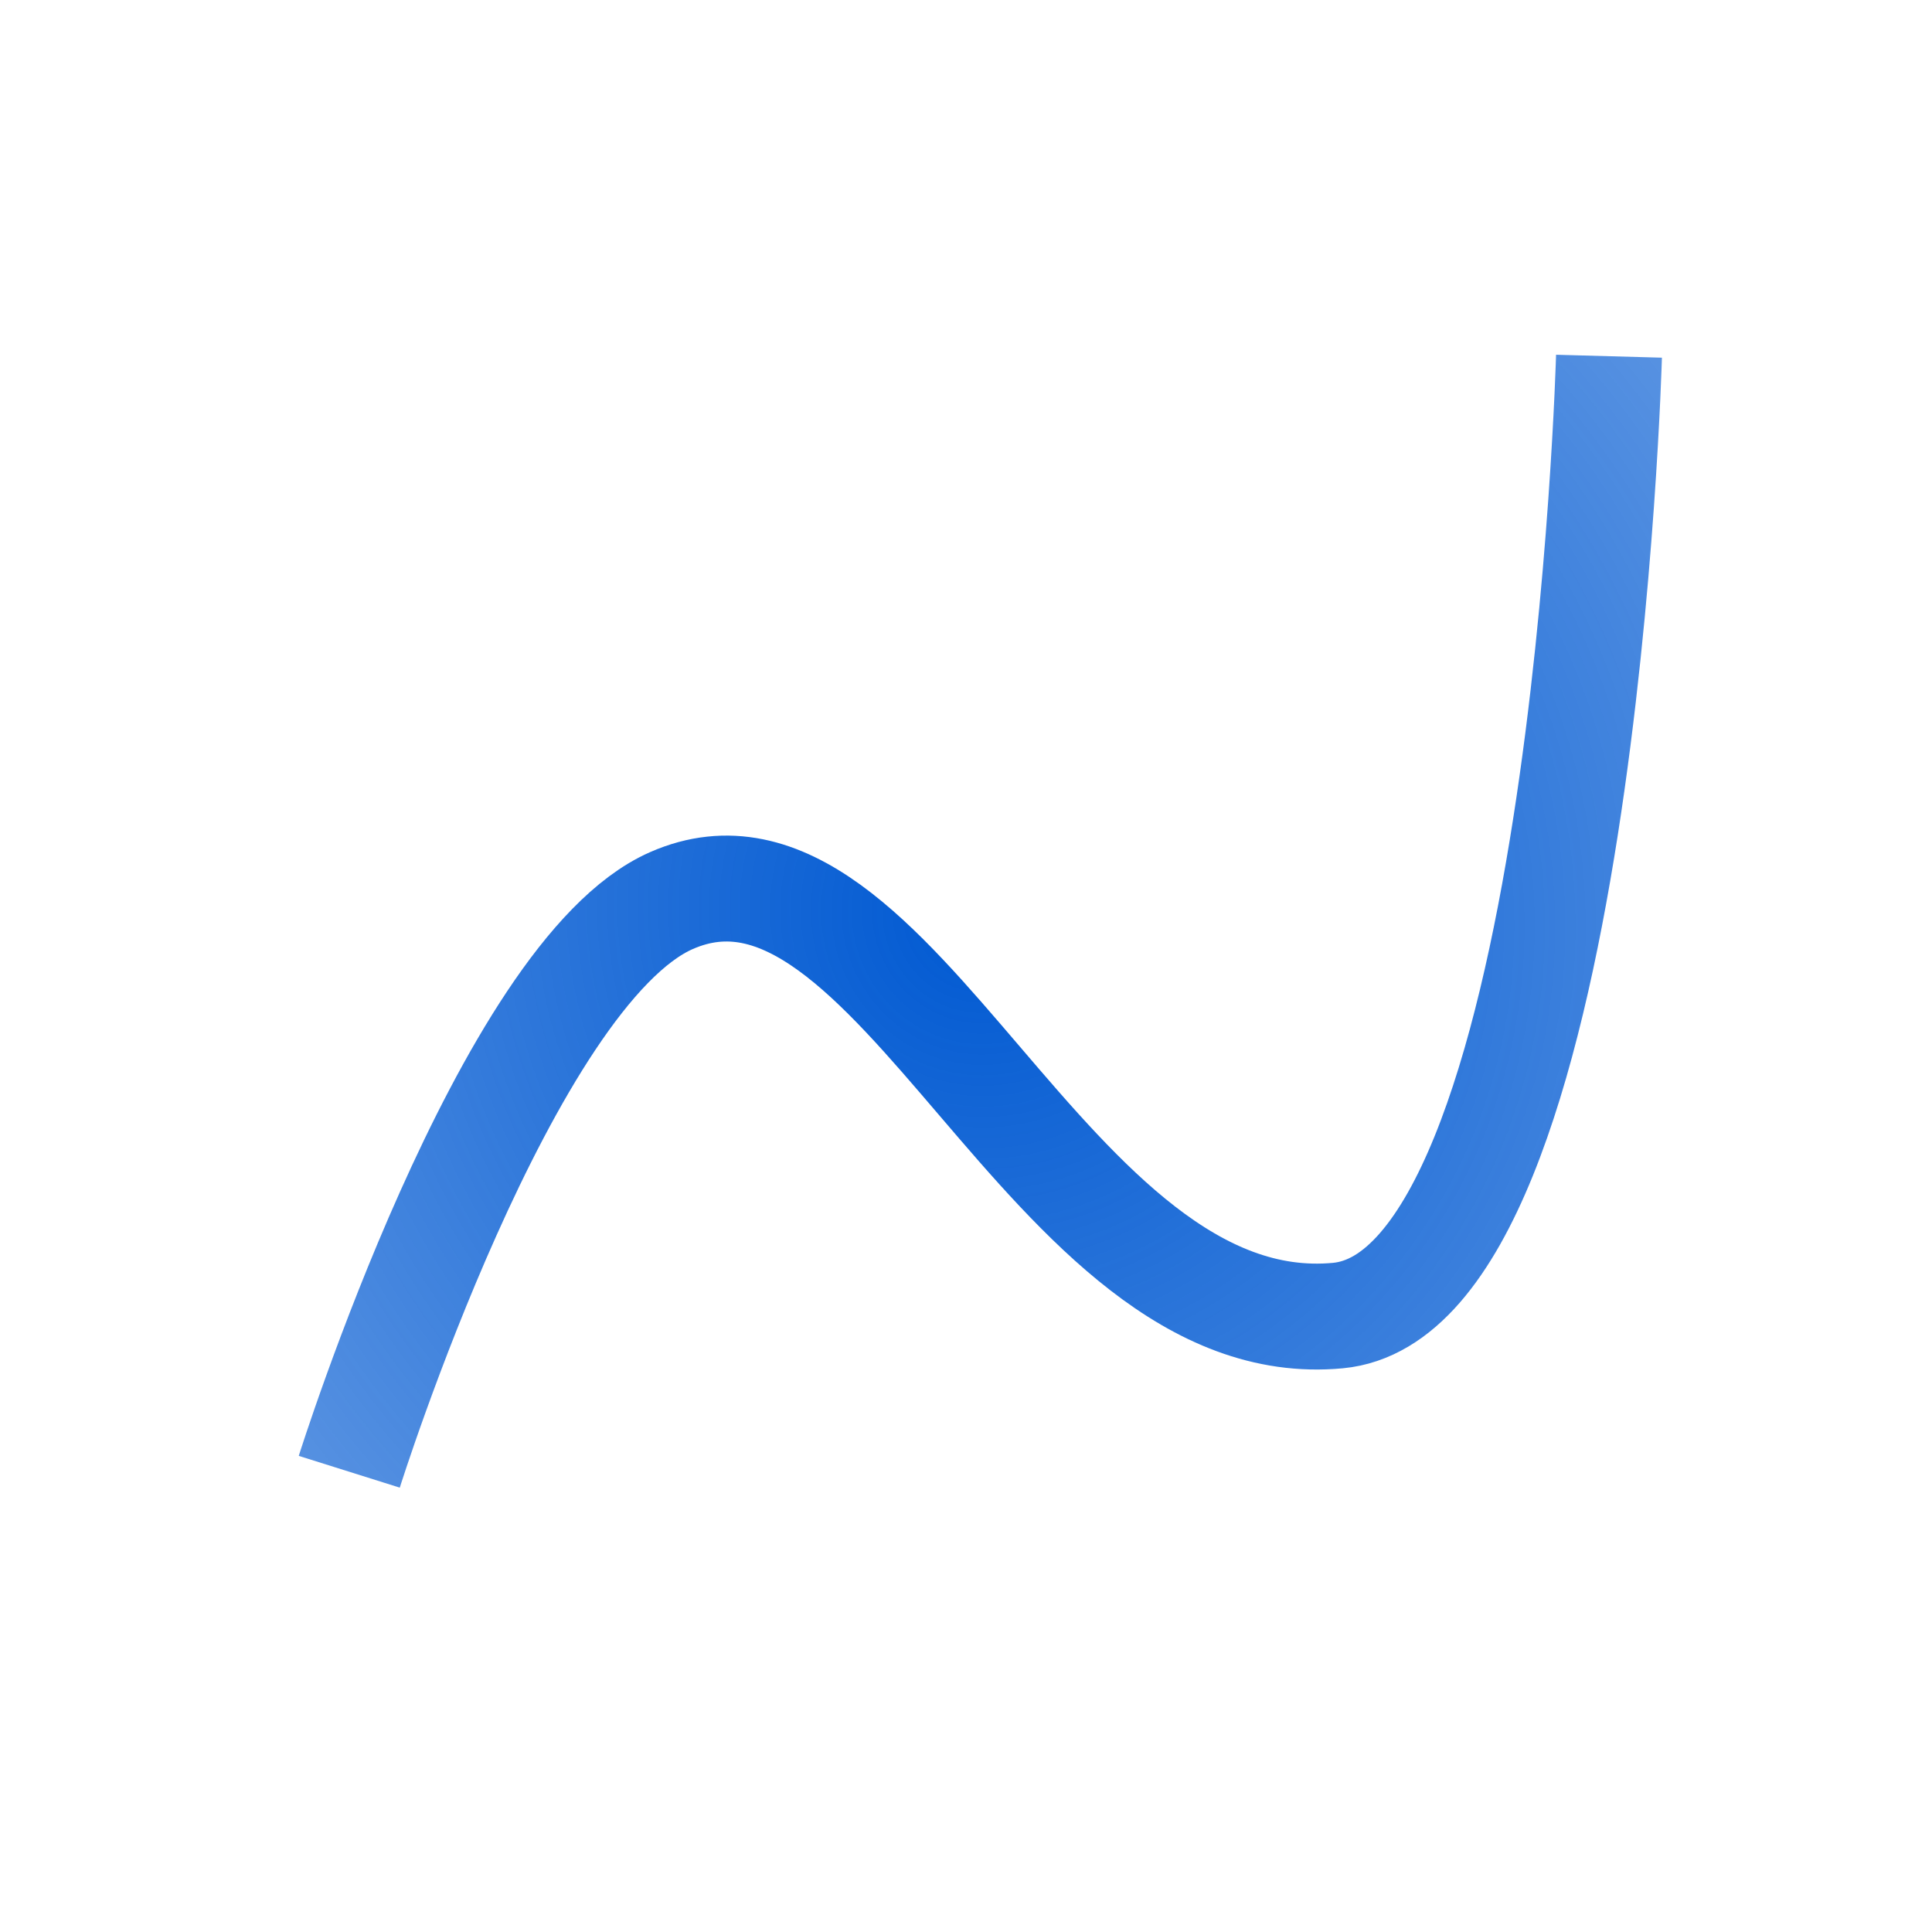
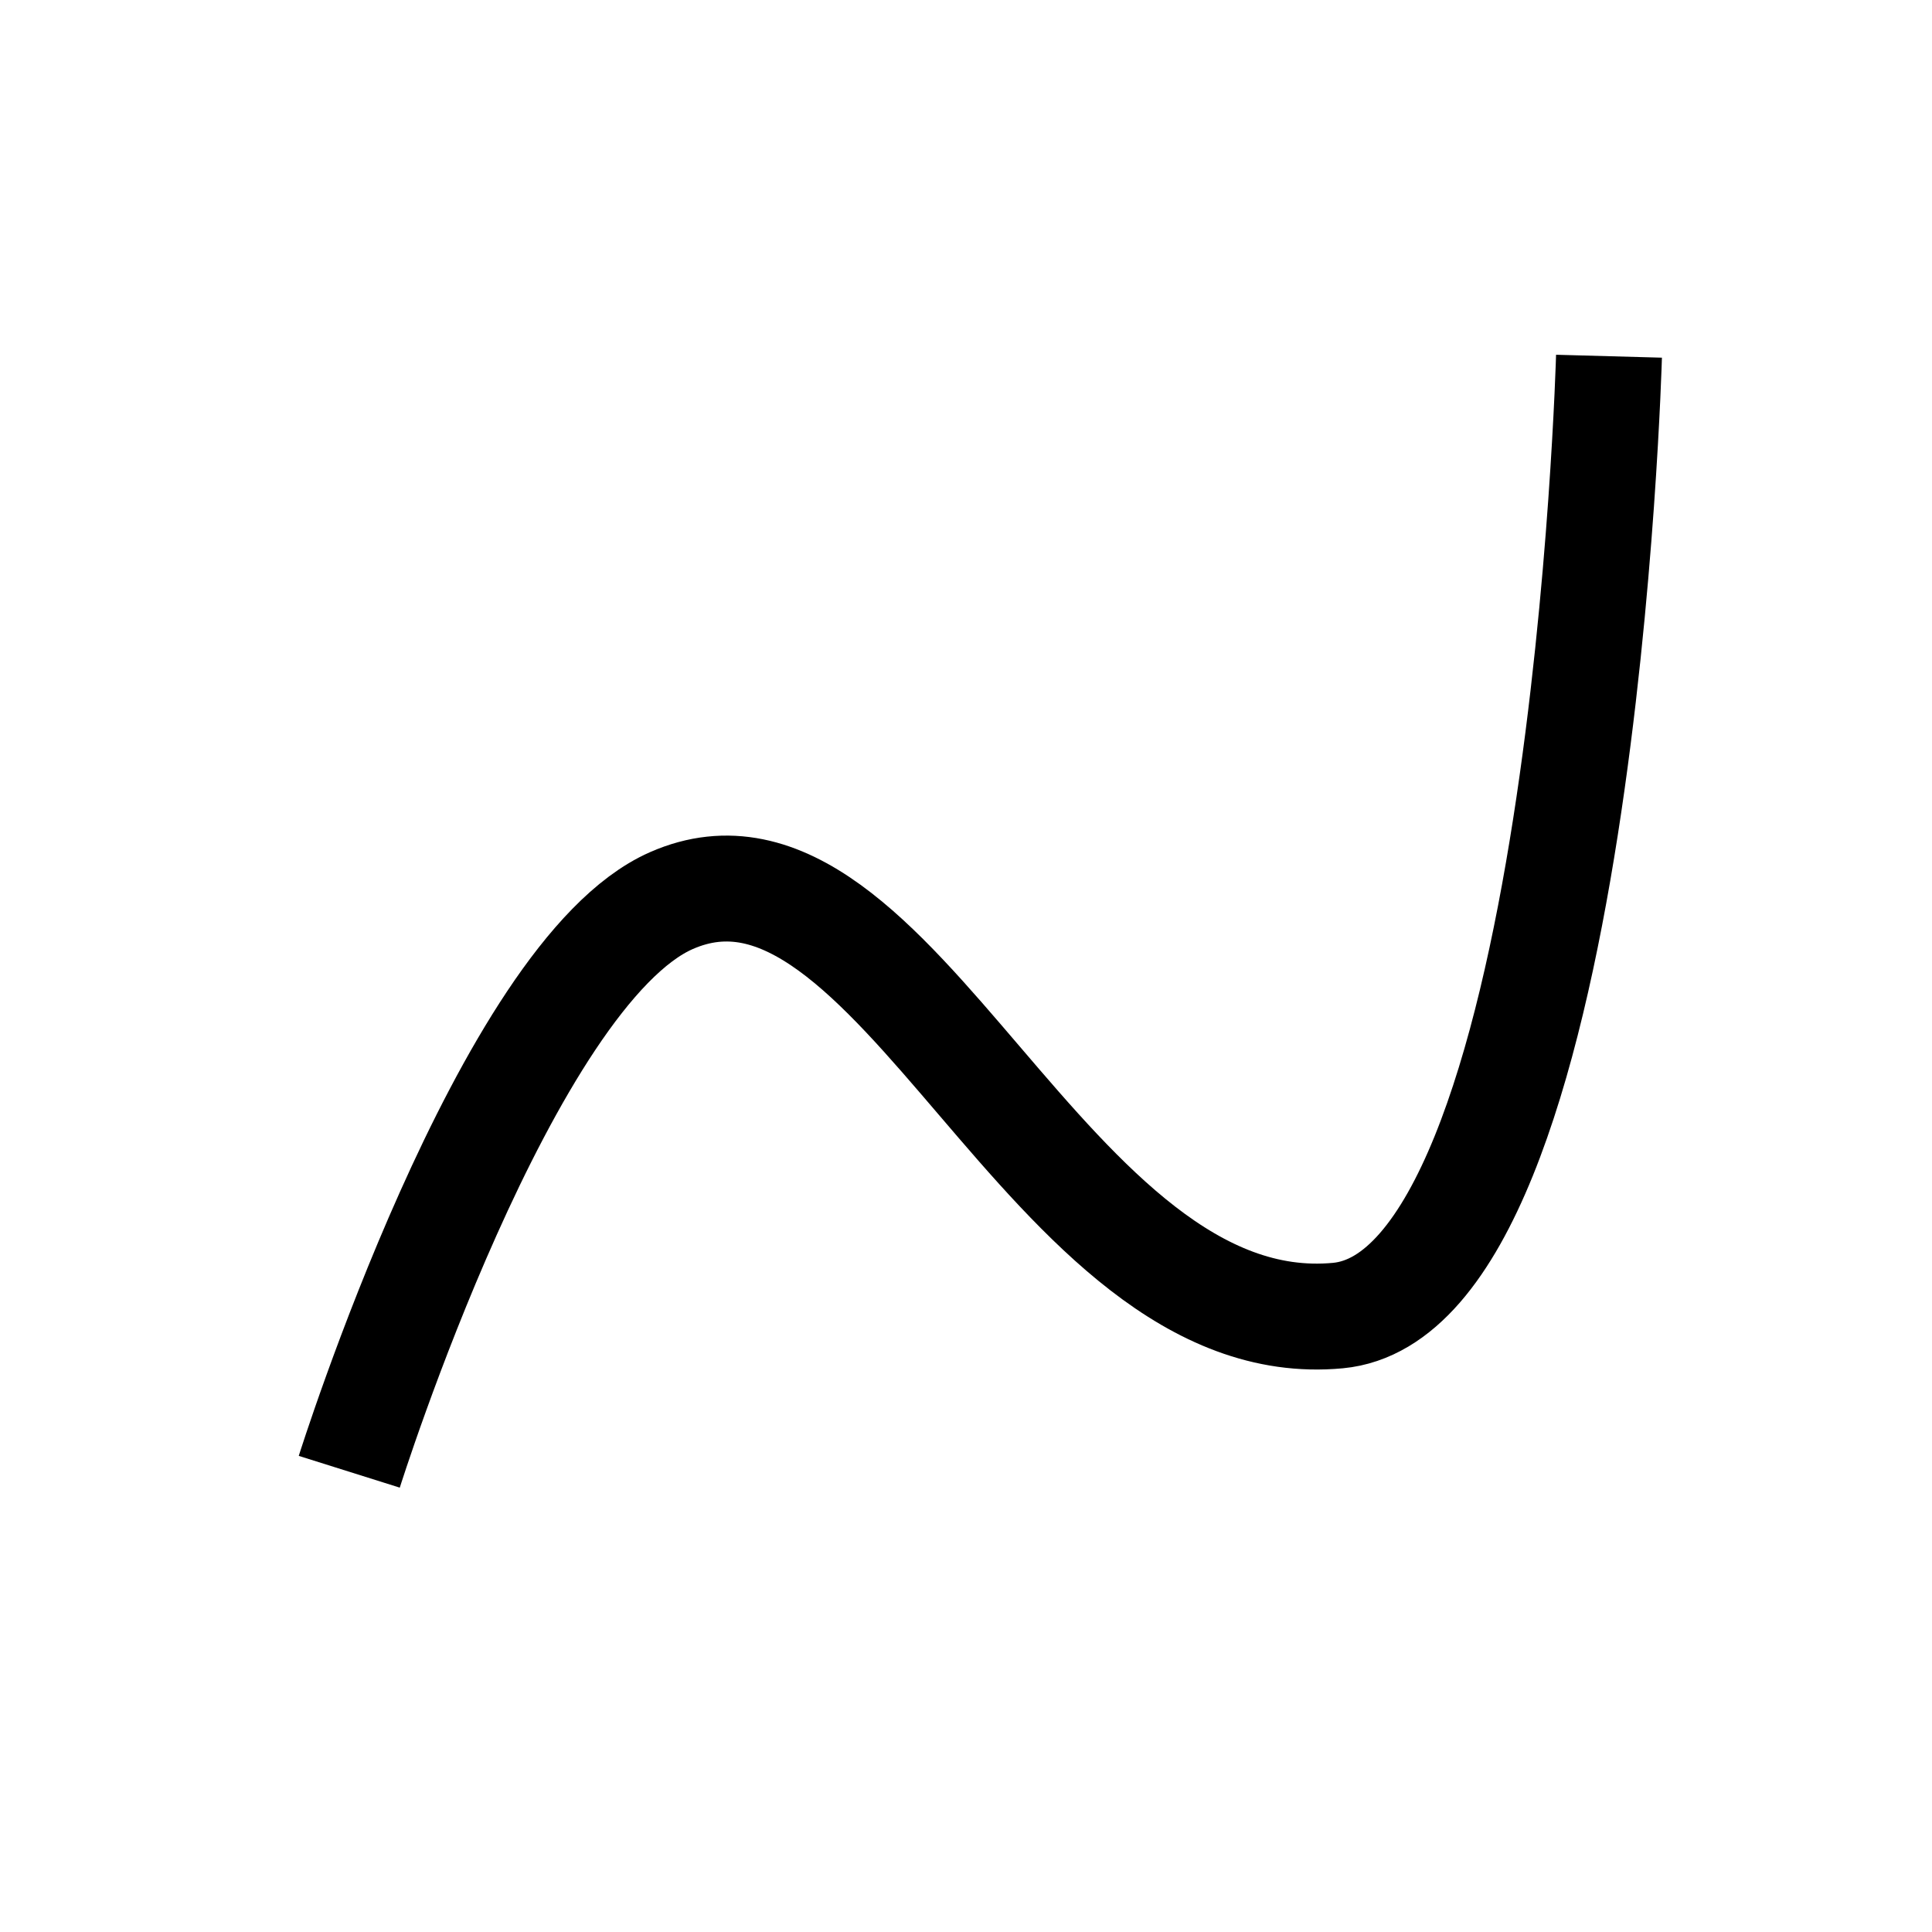
- <svg xmlns="http://www.w3.org/2000/svg" xmlns:xlink="http://www.w3.org/1999/xlink" width="32px" height="32px" id="svg2985" version="1.1">
+ <svg xmlns="http://www.w3.org/2000/svg" width="32px" height="32px" id="svg2985" version="1.1">
  <defs id="defs2987">
    <linearGradient id="linearGradient3785">
-       <stop style="stop-color:#0059d2;stop-opacity:1;" offset="0" id="stop3787" />
+       <stop style="stop-color:#000000;stop-opacity:1;" offset="0" id="stop3787" />
      <stop style="stop-color:#0059d2;stop-opacity:0" offset="1" id="stop3789" />
    </linearGradient>
-     <radialGradient xlink:href="#linearGradient3785" id="radialGradient5243" cx="-21.884" cy="22.508" fx="-21.884" fy="22.508" r="13.082" gradientTransform="matrix(1.278944,3.127466,-3.030717,1.23938,112.4221,55.6831)" gradientUnits="userSpaceOnUse" />
  </defs>
  <g id="layer1">
-     <path style="fill:none;stroke:url(#radialGradient5243);stroke-width:1.754;stroke-linecap:butt;stroke-linejoin:miter;stroke-miterlimit:4;stroke-dasharray:none;stroke-opacity:1" d="m 5.785,24.377 c 0,0 2.596,-8.256 5.335,-9.46 3.722,-1.636 6.223,7.326 11.04,6.873 4.062,-0.381 4.49,-15.89 4.49,-15.89" id="path3008-3" />
+     <path style="fill:none;stroke:#000000;stroke-width:1.754;stroke-linecap:butt;stroke-linejoin:miter;stroke-miterlimit:4;stroke-dasharray:none;stroke-opacity:1" d="m 5.785,24.377 c 0,0 2.596,-8.256 5.335,-9.46 3.722,-1.636 6.223,7.326 11.04,6.873 4.062,-0.381 4.49,-15.89 4.49,-15.89" id="path3008-3" />
  </g>
</svg>
